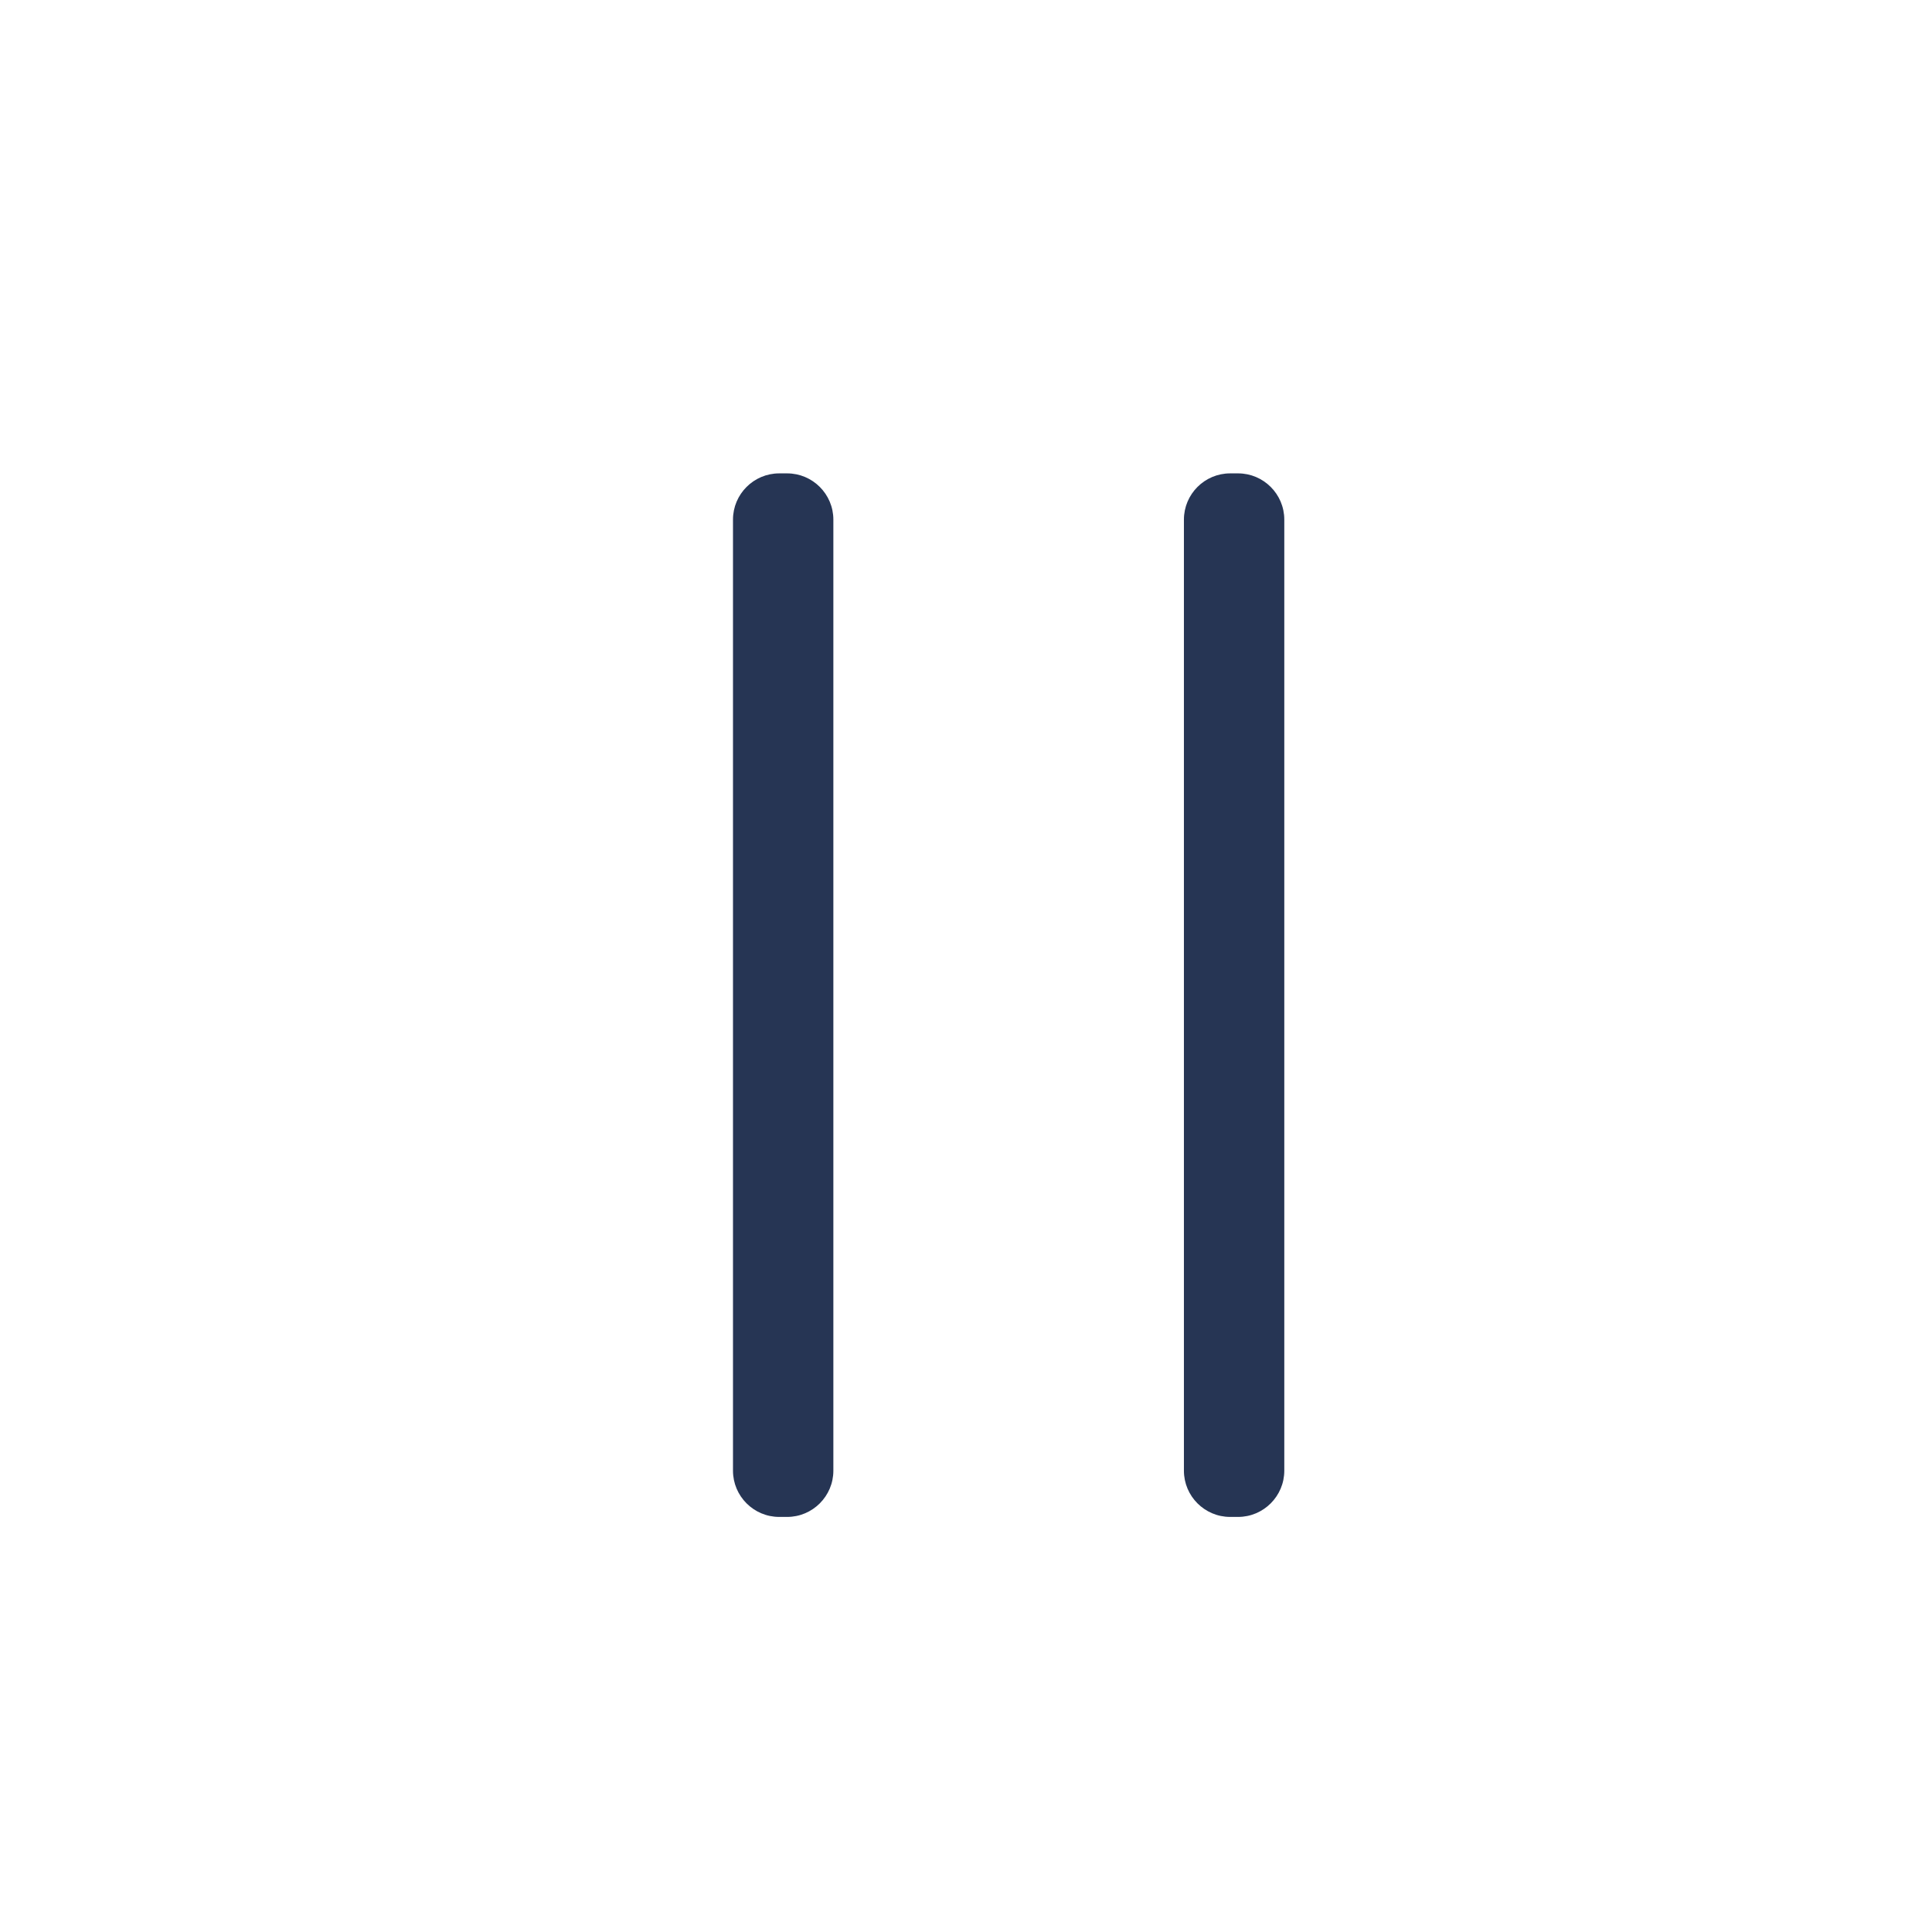
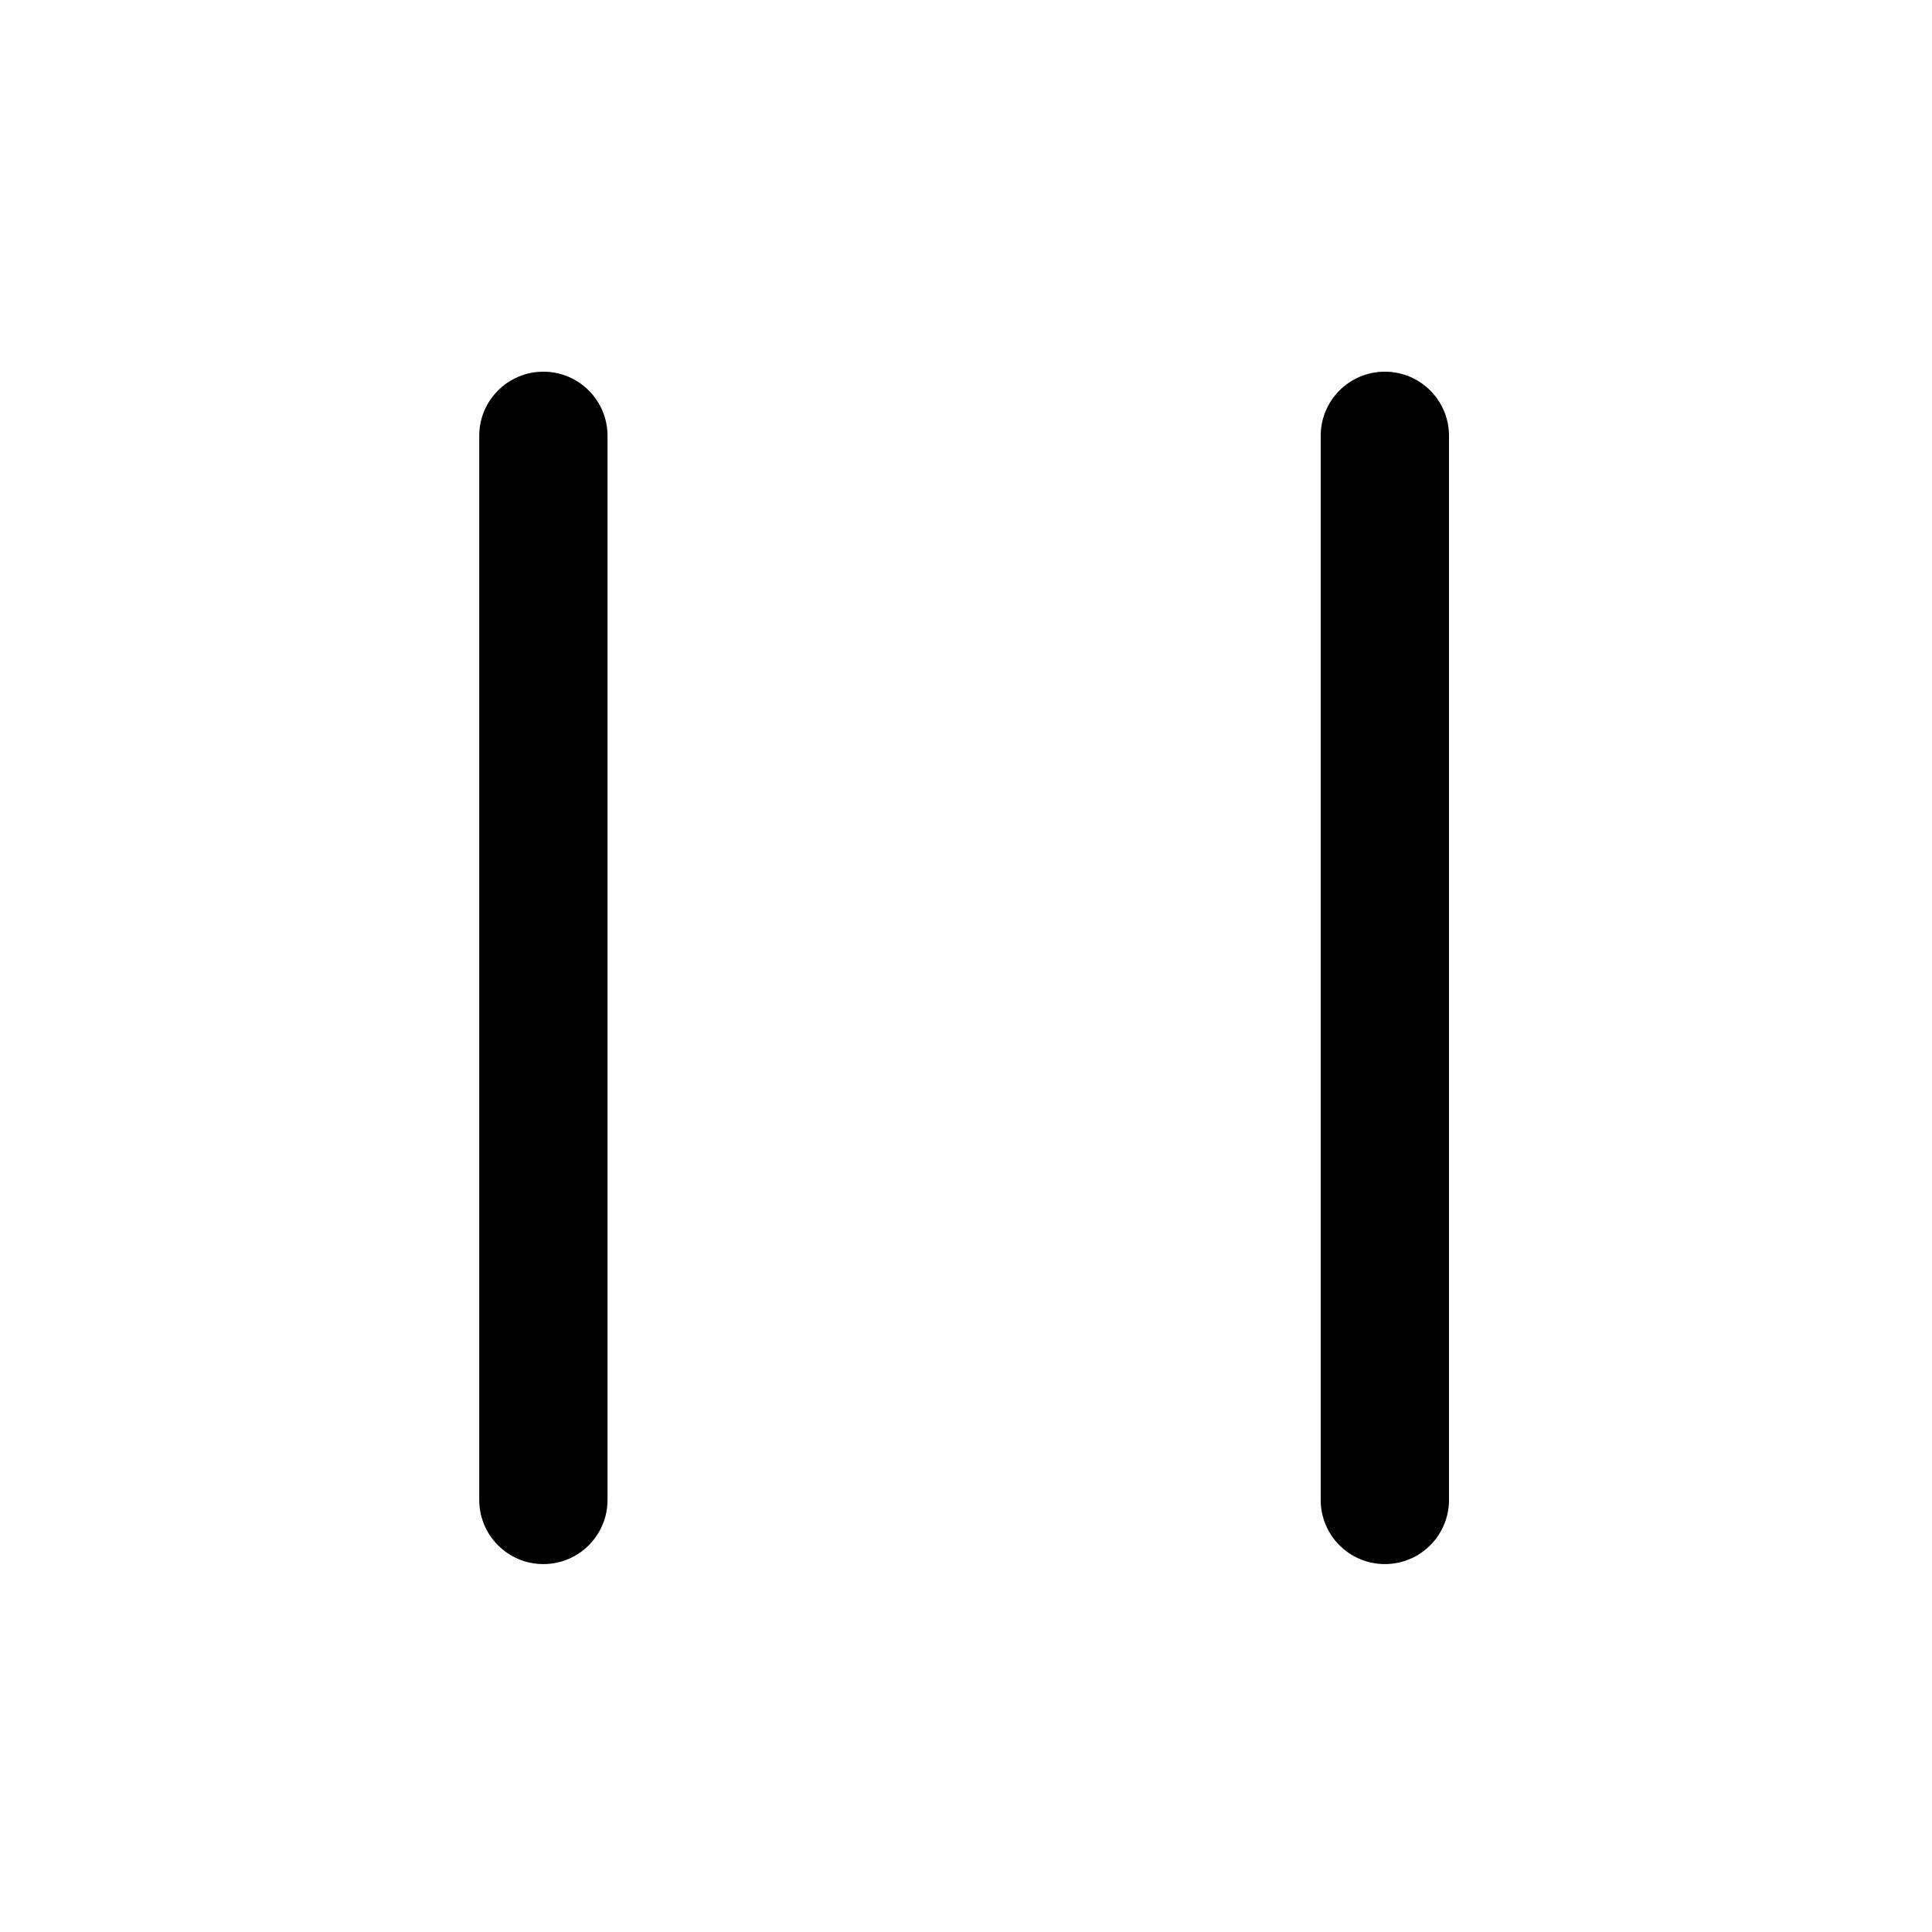
- <svg xmlns="http://www.w3.org/2000/svg" t="1617114352955" class="icon" viewBox="0 0 1024 1024" version="1.1" p-id="2669" width="200" height="200">
-   <path d="M413 250.9h4.2c13.5 0 24.5 11 24.5 24.5v504.1c0 13.5-11 24.5-24.5 24.5H413c-13.5 0-24.5-11-24.5-24.5V275.4c0-13.5 11-24.5 24.5-24.5zM652 250.9h4.2c13.5 0 24.5 11 24.5 24.5v504.1c0 13.5-11 24.5-24.5 24.5H652c-13.5 0-24.5-11-24.5-24.5V275.4c0-13.5 11-24.5 24.5-24.5z" fill="#263554" p-id="2670" />
+ <svg xmlns="http://www.w3.org/2000/svg" class="icon" viewBox="0 0 1024 1024" version="1.1" width="200" height="200">
+   <path d="M288 197c18.778 0 34 15.222 34 34v564c0 18.778-15.222 34-34 34s-34-15.222-34-34V231c0-18.778 15.222-34 34-34z m446 0c18.778 0 34 15.222 34 34v564c0 18.778-15.222 34-34 34s-34-15.222-34-34V231c0-18.778 15.222-34 34-34z" />
</svg>
